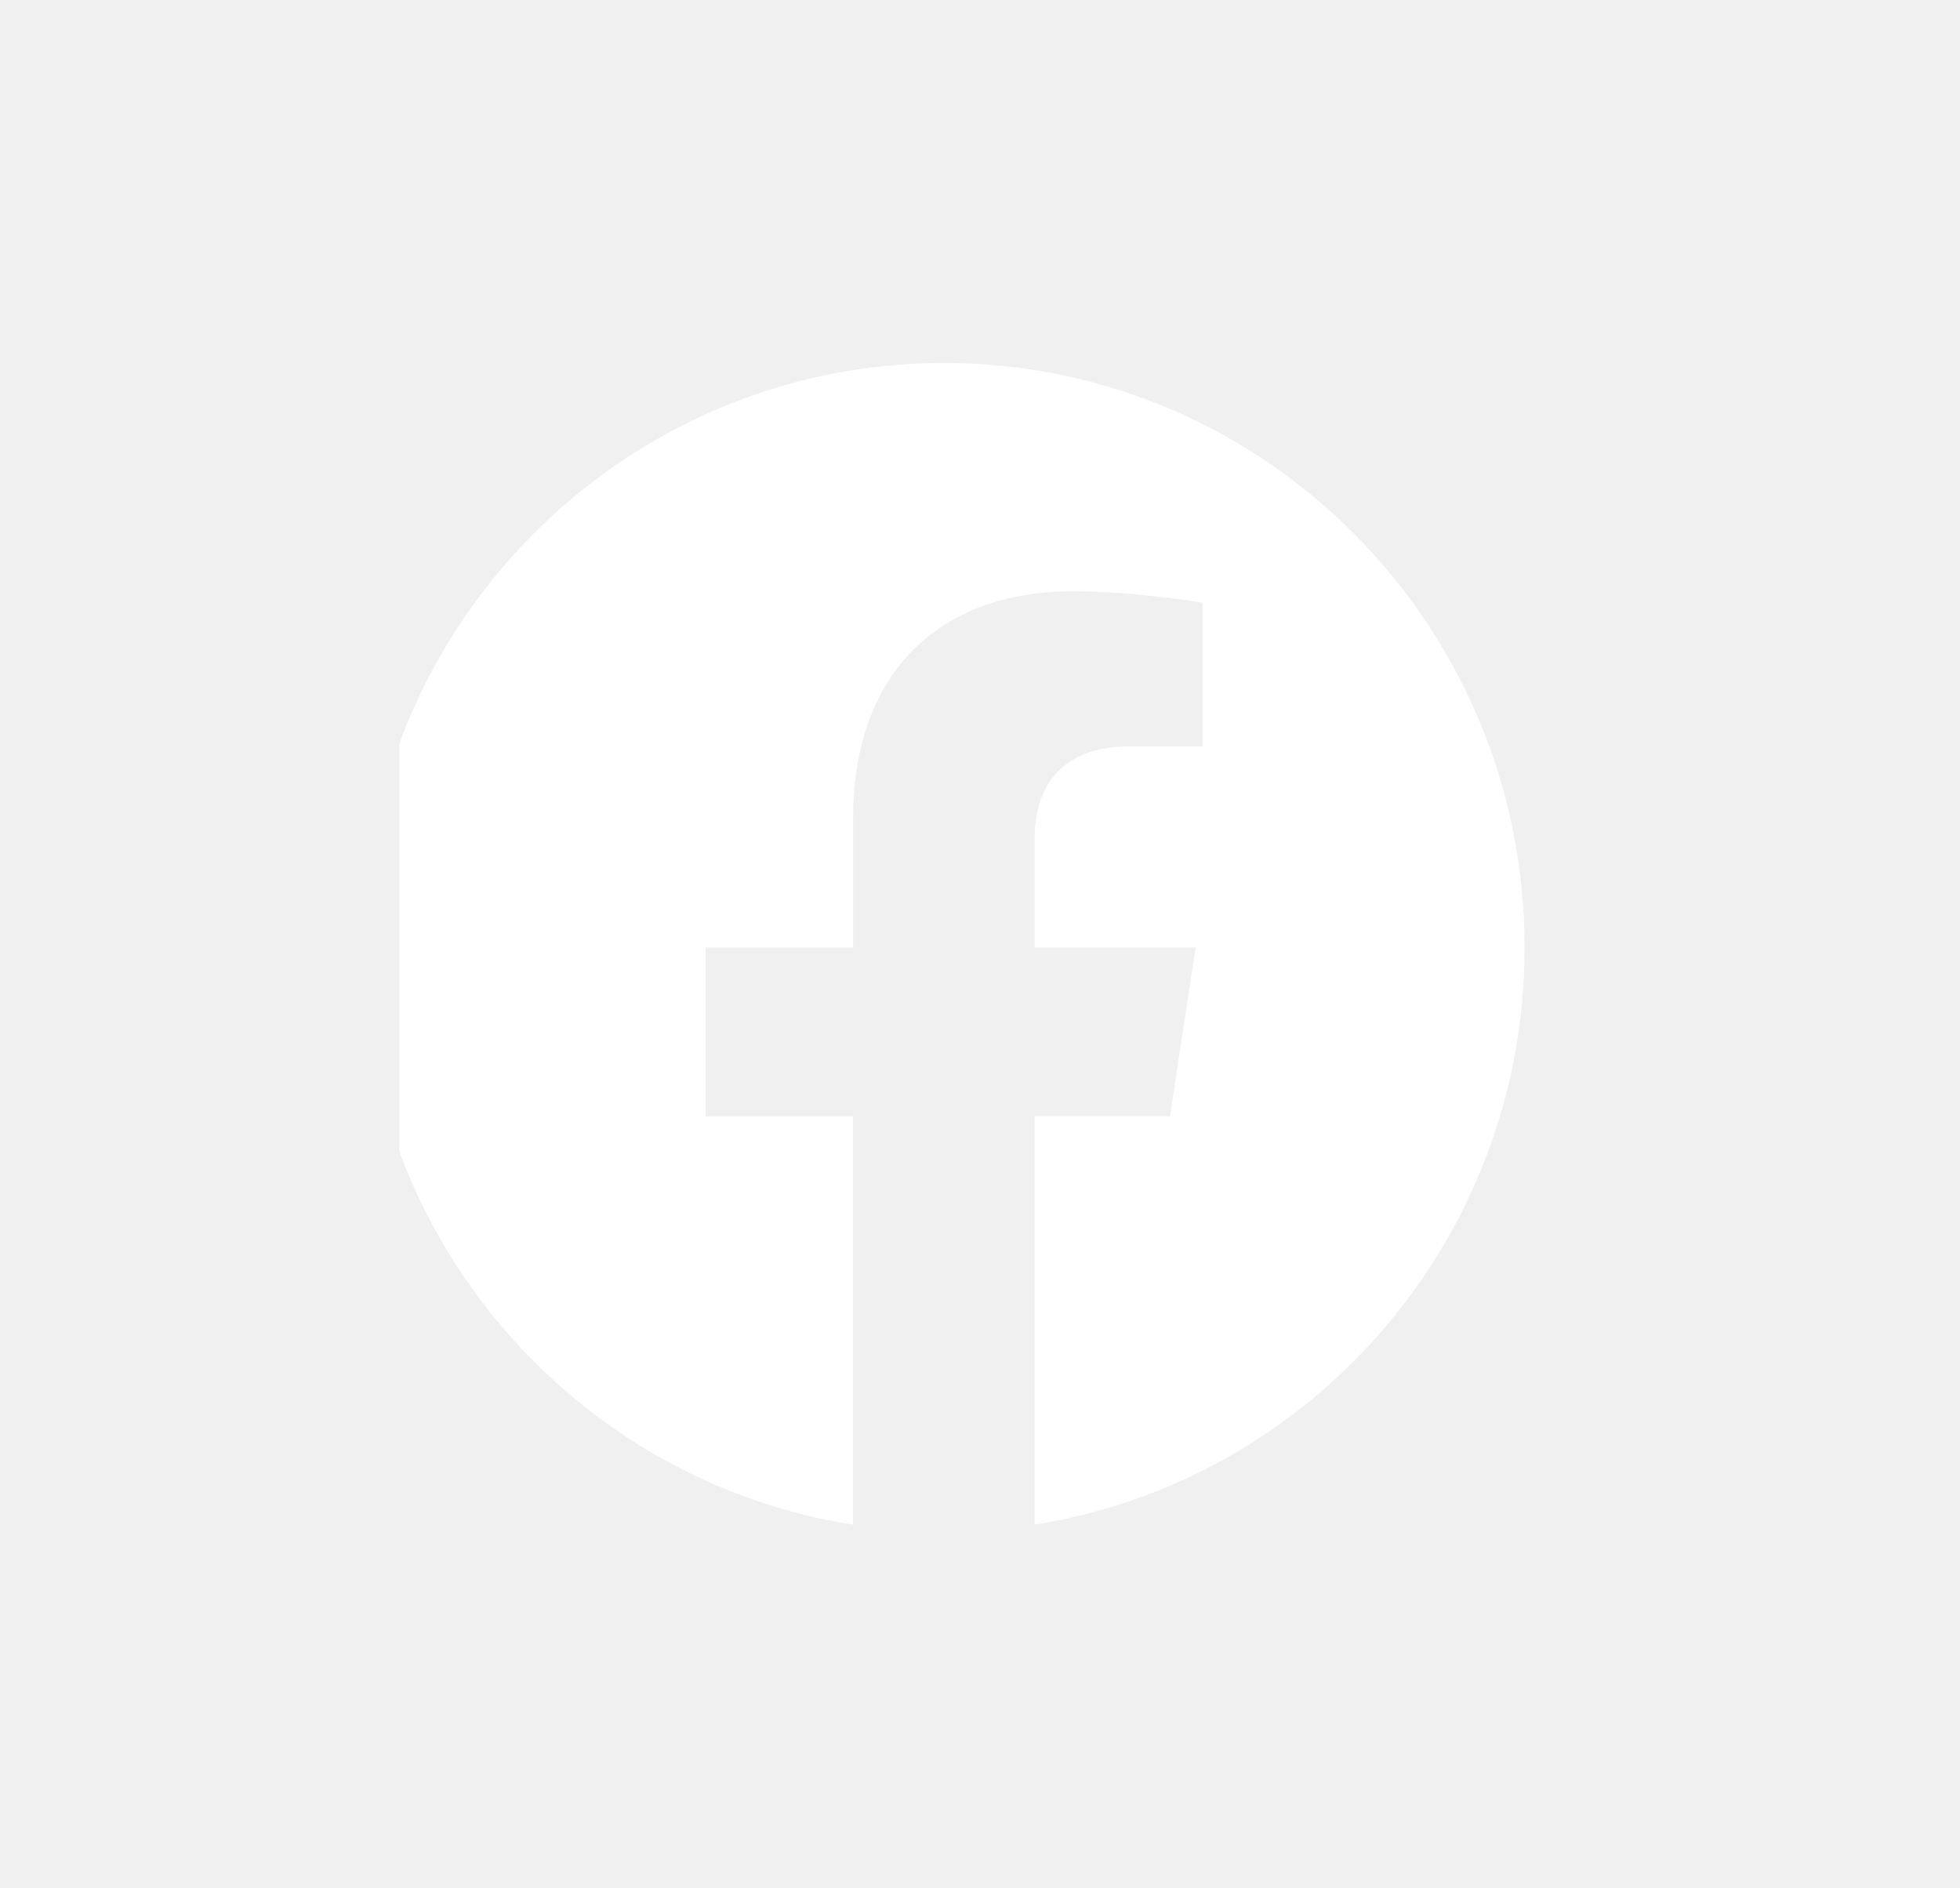
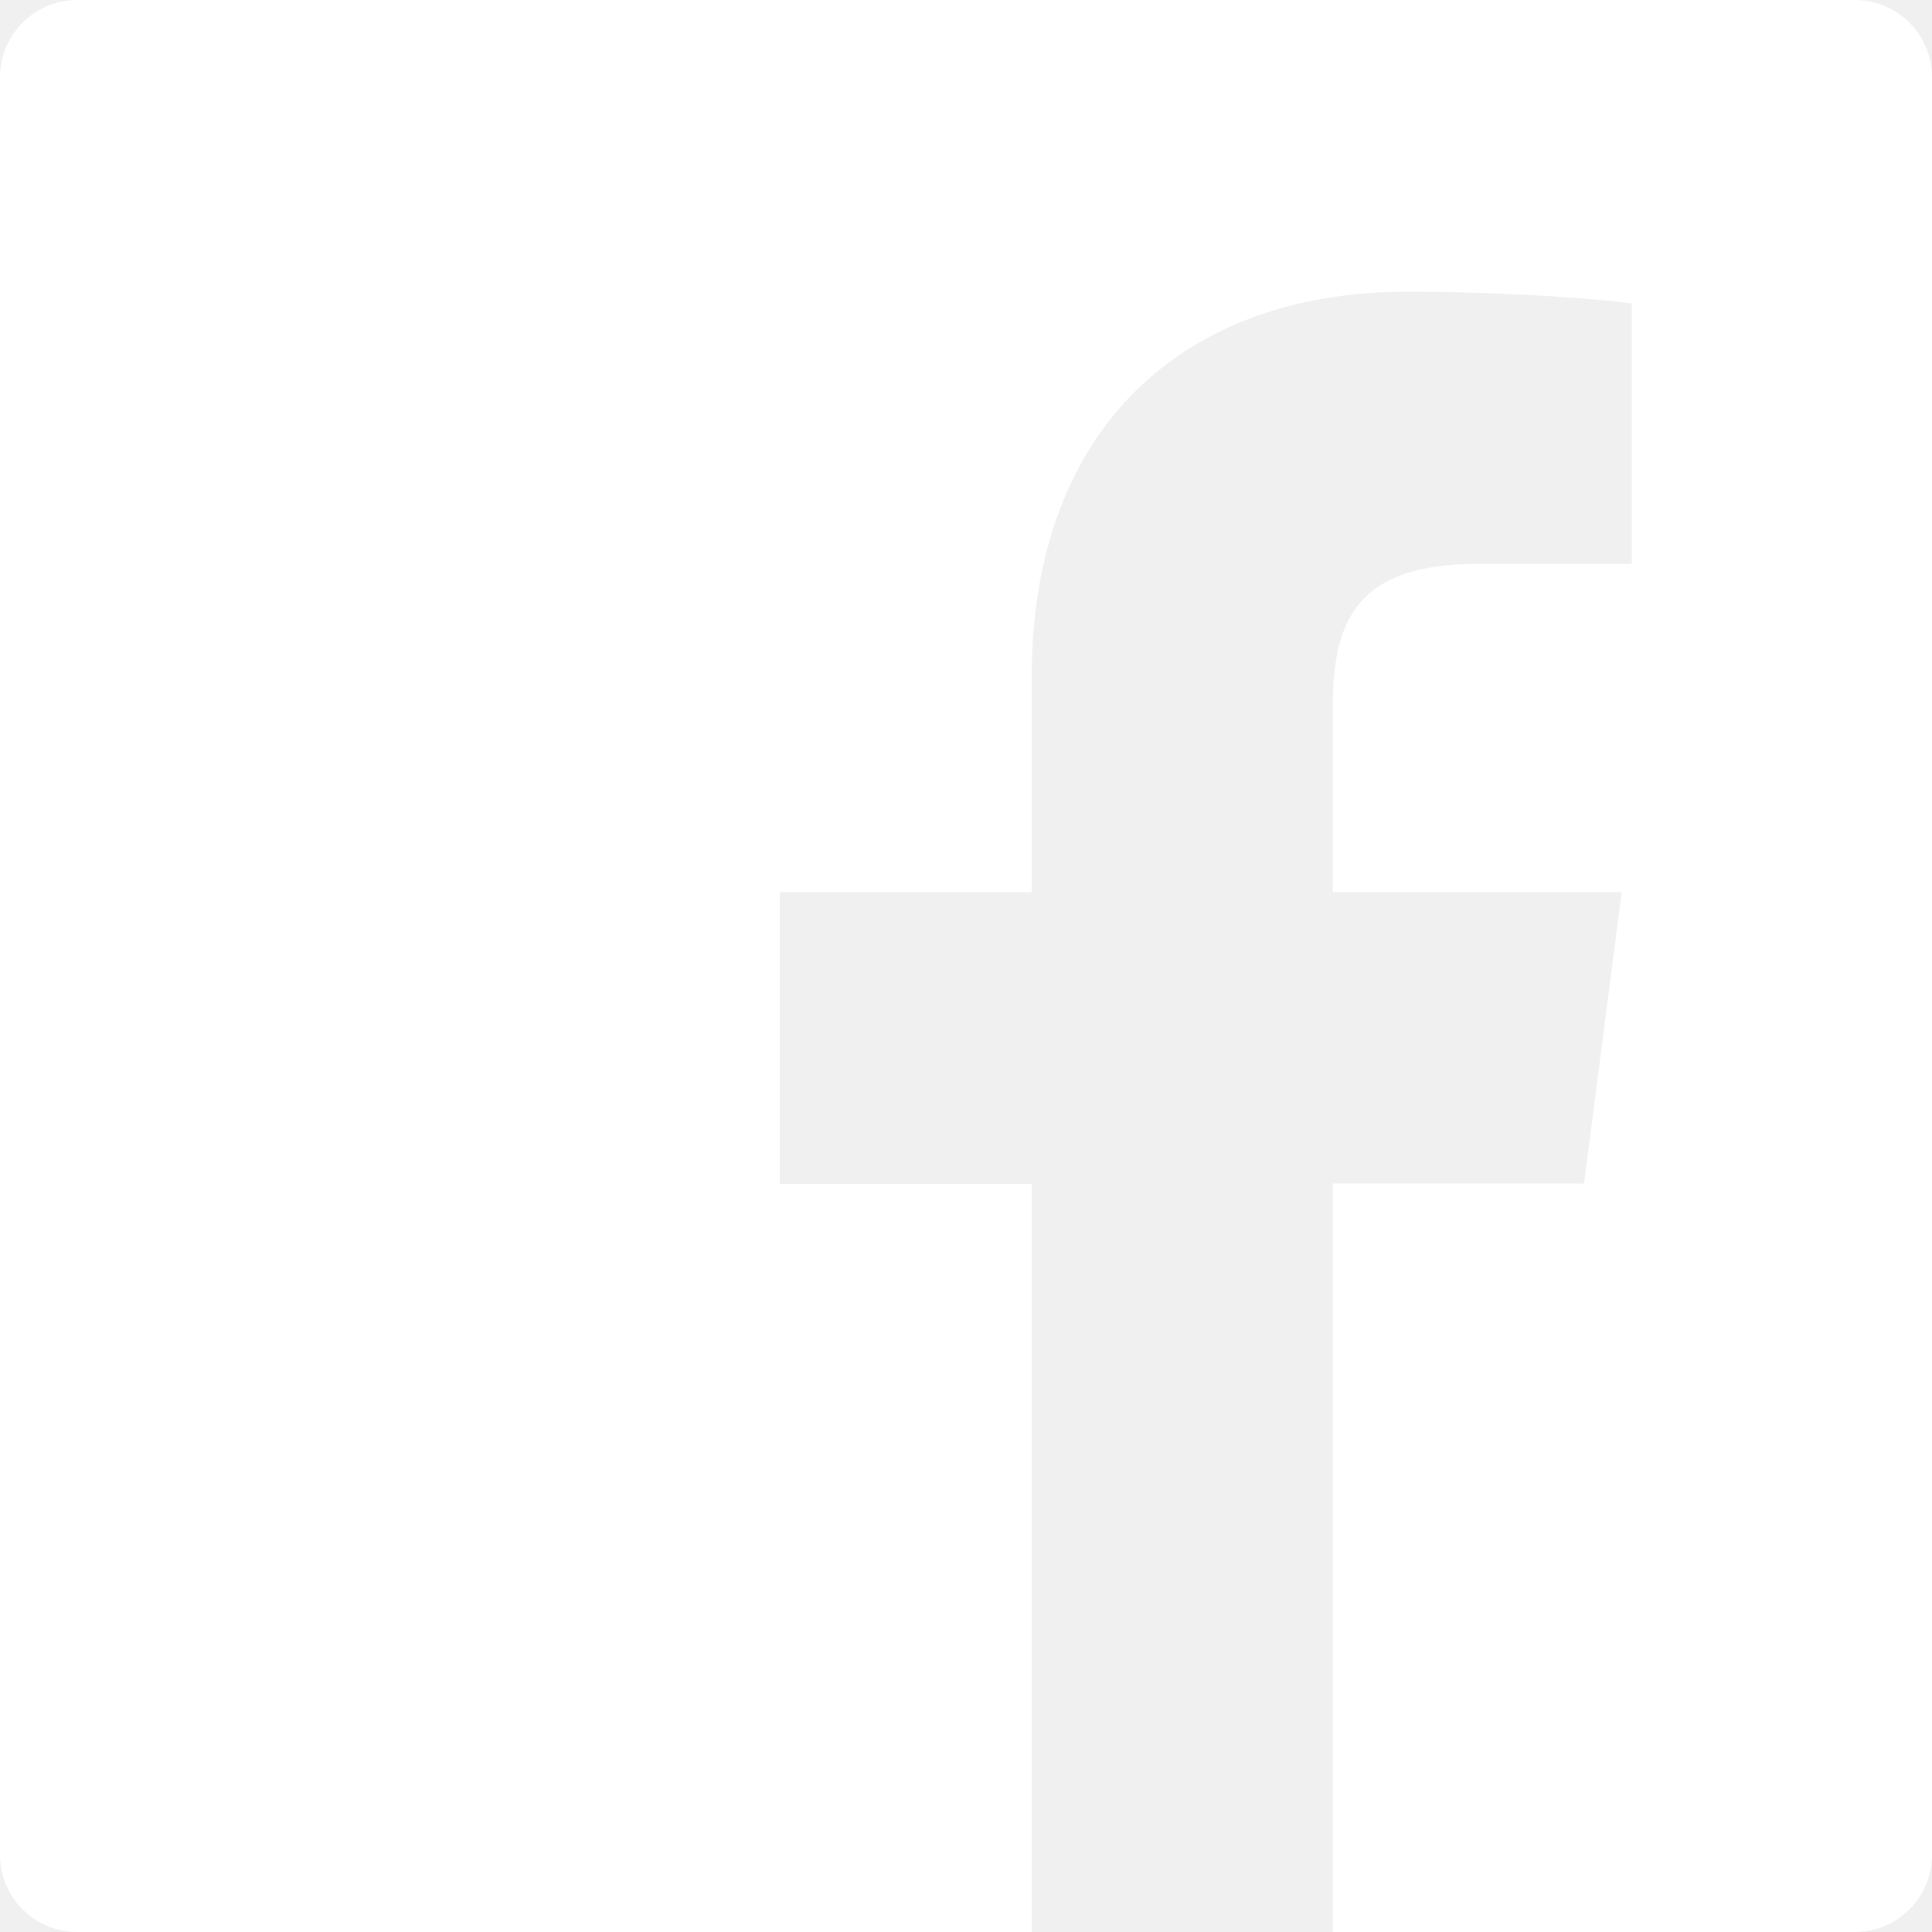
- <svg xmlns="http://www.w3.org/2000/svg" width="27" height="26" viewBox="0 0 27 26" fill="none">
-   <g clip-path="url(#clip0_564_218)">
-     <path d="M21.002 13.05C21.002 8.604 17.42 5 13.002 5C8.582 5.001 5 8.604 5 13.051C5 17.068 7.926 20.398 11.75 21.002V15.377H9.72V13.051H11.752V11.276C11.752 9.259 12.947 8.145 14.774 8.145C15.65 8.145 16.565 8.302 16.565 8.302V10.282H15.556C14.563 10.282 14.253 10.903 14.253 11.54V13.05H16.471L16.117 15.376H14.252V21.001C18.076 20.397 21.002 17.067 21.002 13.05Z" fill="white" />
-   </g>
-   <defs>
-     <clipPath id="clip0_564_218">
-       <rect width="16" height="16" fill="white" transform="translate(5.5 5.00024)" />
-     </clipPath>
-   </defs>
+ <svg xmlns="http://www.w3.org/2000/svg" width="18" height="18" viewBox="0 0 18 18" fill="none">
+   <path d="M17.28 0H0.72C0.322 0 0 0.322 0 0.72V17.28C0 17.678 0.322 18 0.72 18H17.28C17.678 18 18 17.678 18 17.28V0.72C18 0.322 17.678 0 17.28 0ZM15.201 5.254H13.763C12.636 5.254 12.418 5.789 12.418 6.577V8.312H15.109L14.758 11.027H12.418V18H9.612V11.03H7.265V8.312H9.612V6.309C9.612 3.985 11.032 2.718 13.106 2.718C14.101 2.718 14.954 2.792 15.203 2.826V5.254H15.201Z" fill="white" />
</svg>
